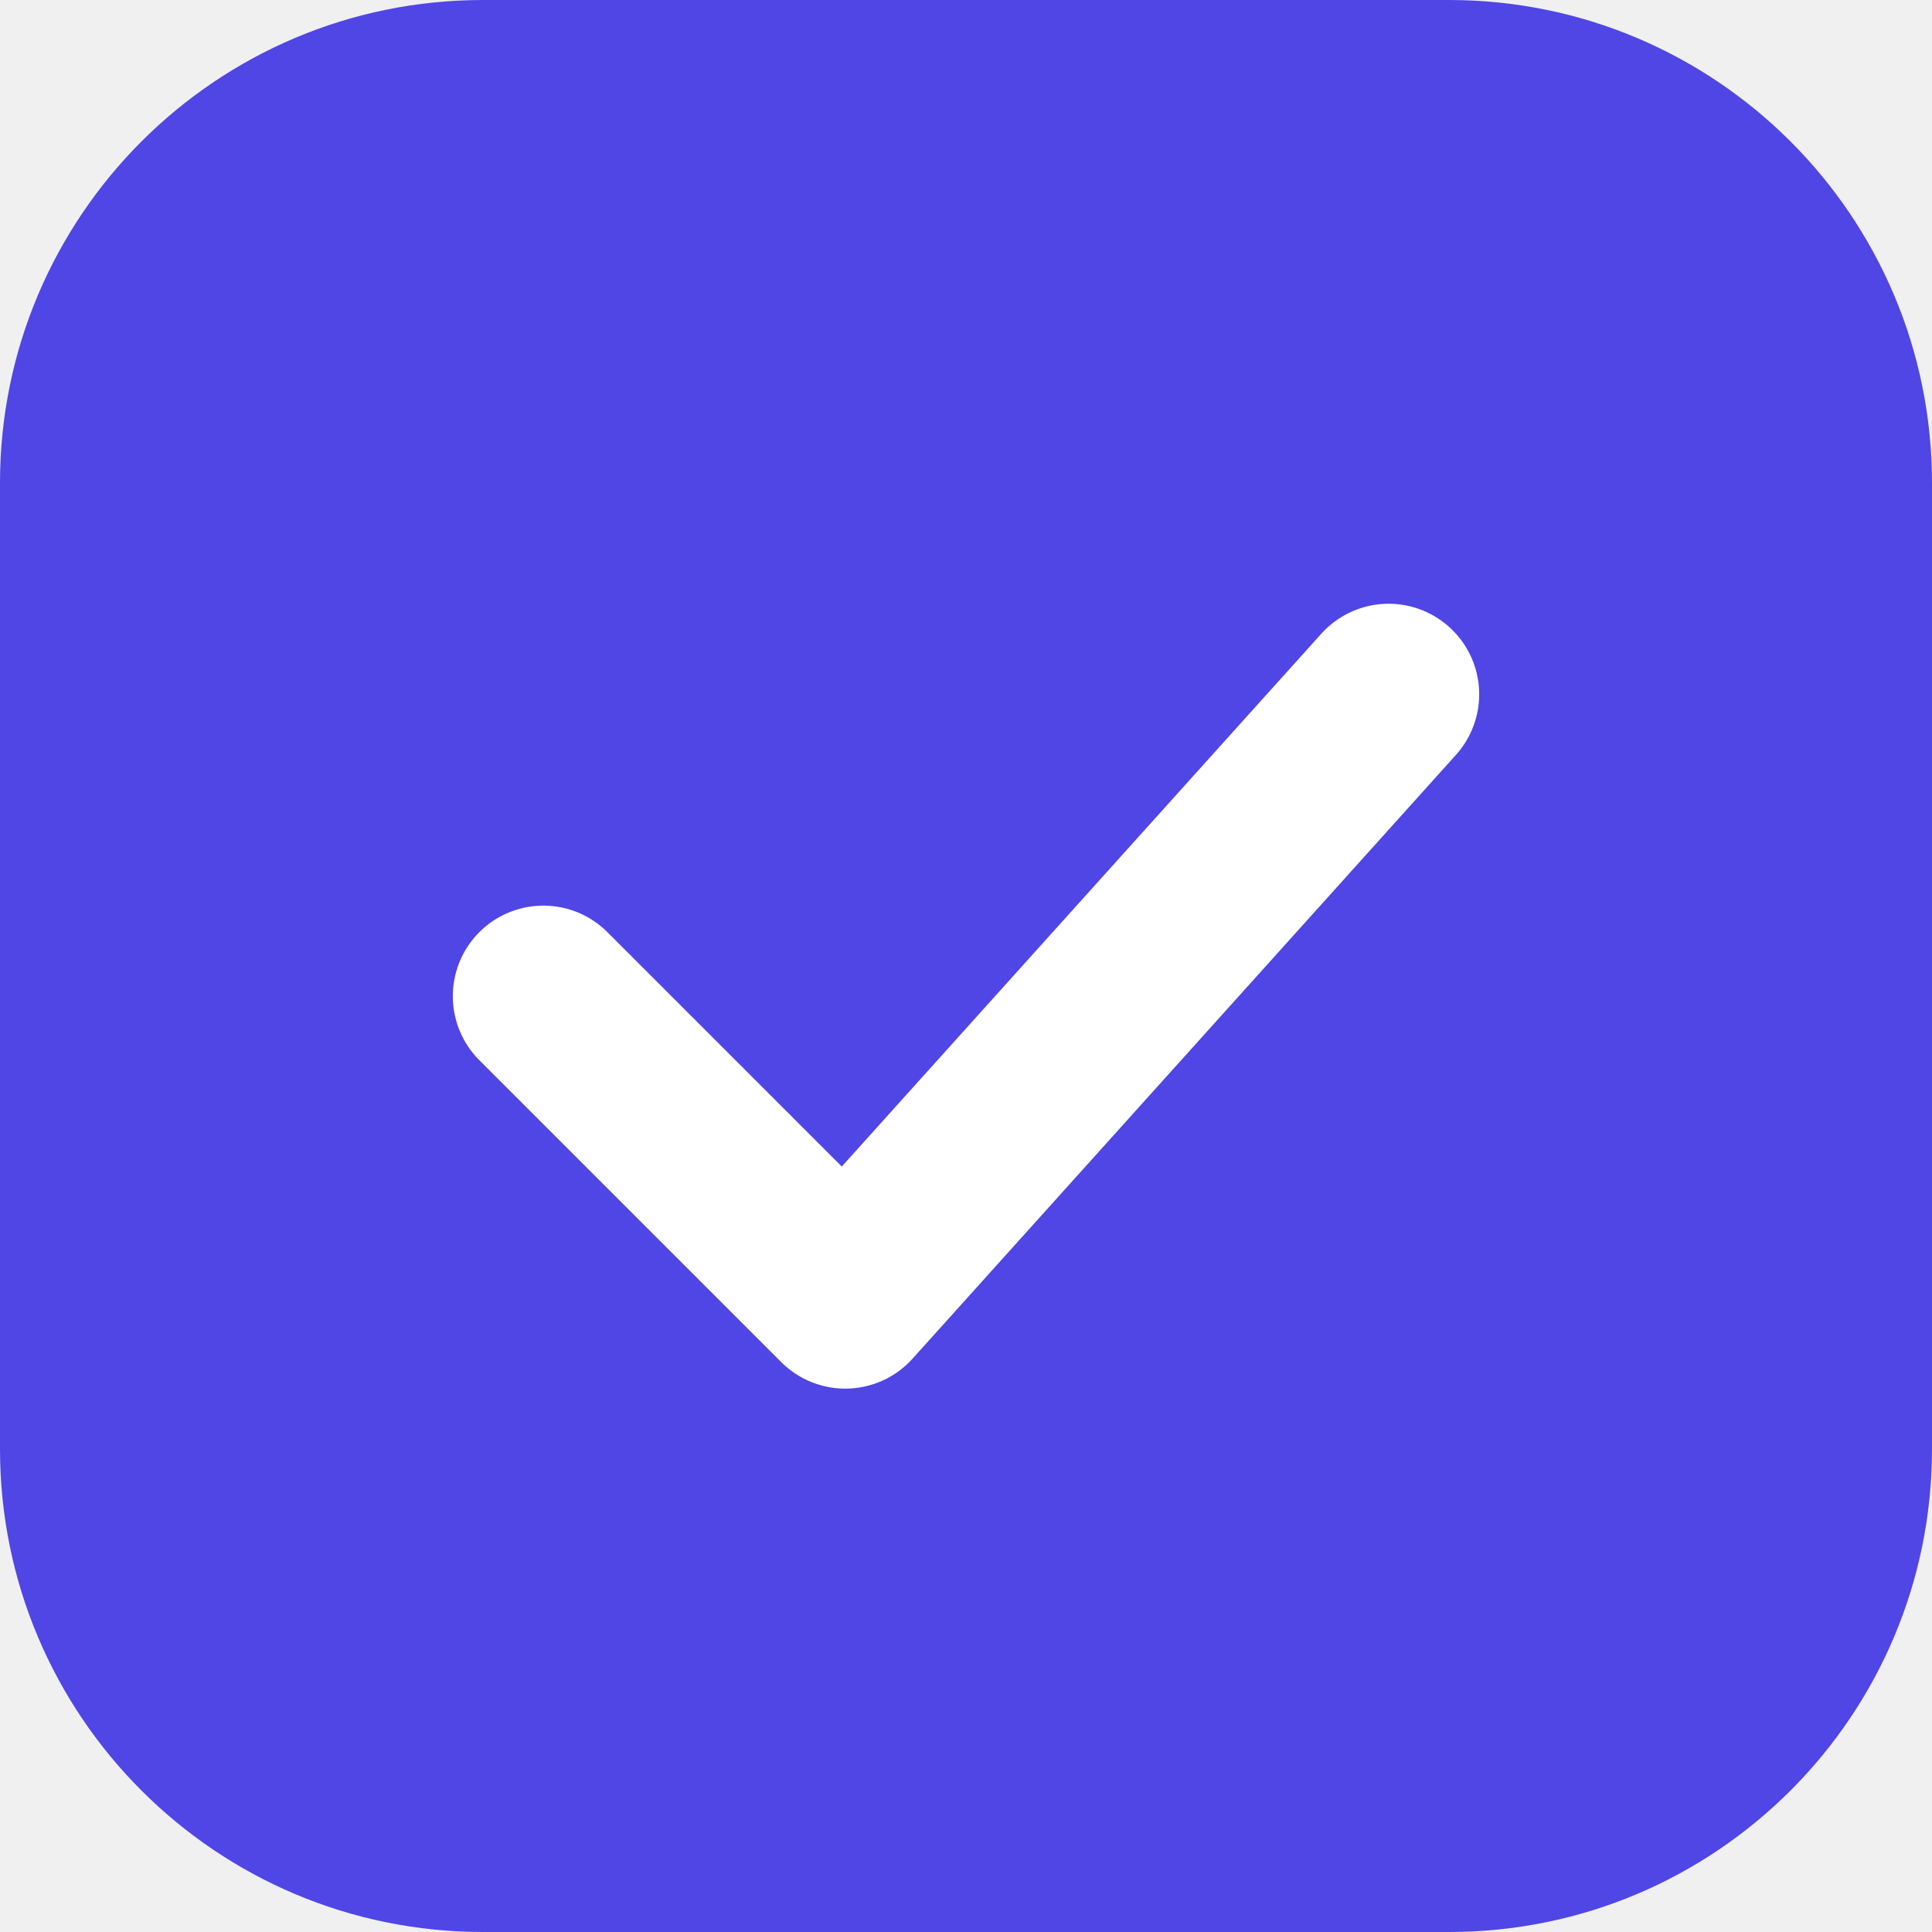
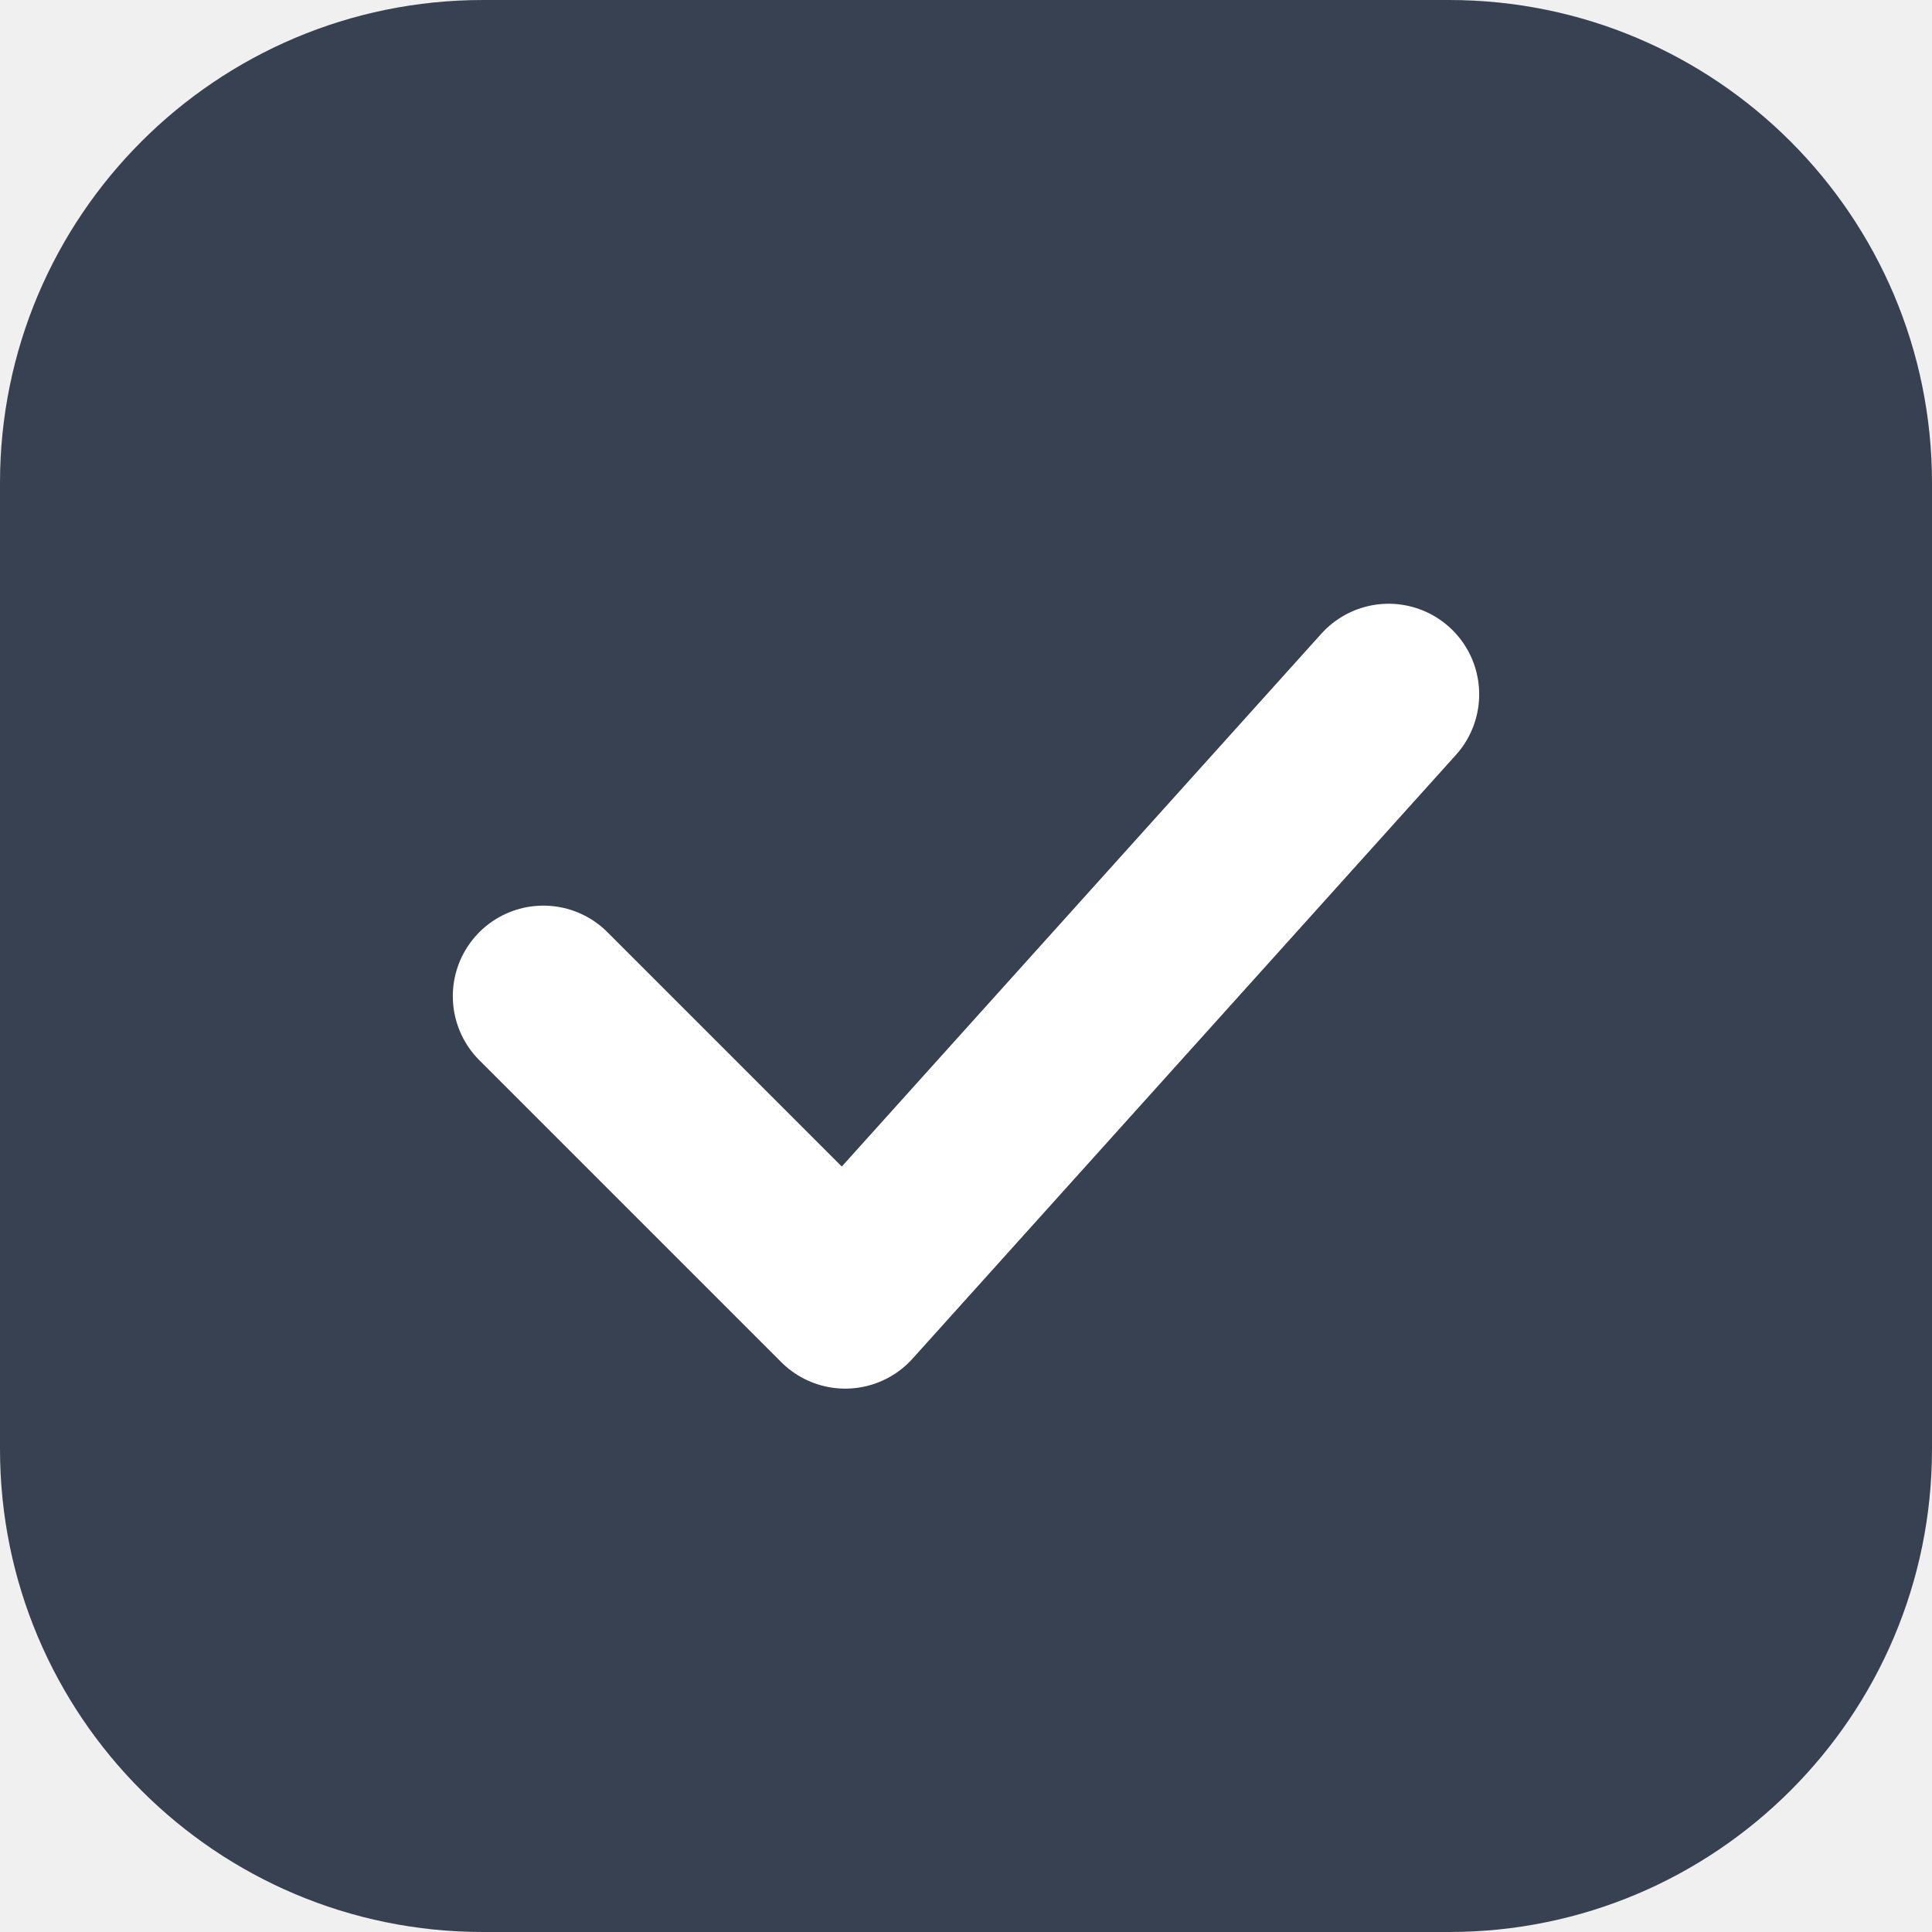
<svg xmlns="http://www.w3.org/2000/svg" viewBox="0 0 32 32" width="32" height="32">
-   <rect width="32" height="32" rx="8" fill="#4f46e5" />
+   <rect width="32" height="32" rx="8" fill="#374151" />
  <path d="M9 16.5l5 5 9-10" stroke="#ffffff" stroke-width="3" fill="none" stroke-linecap="round" stroke-linejoin="round" />
</svg>
